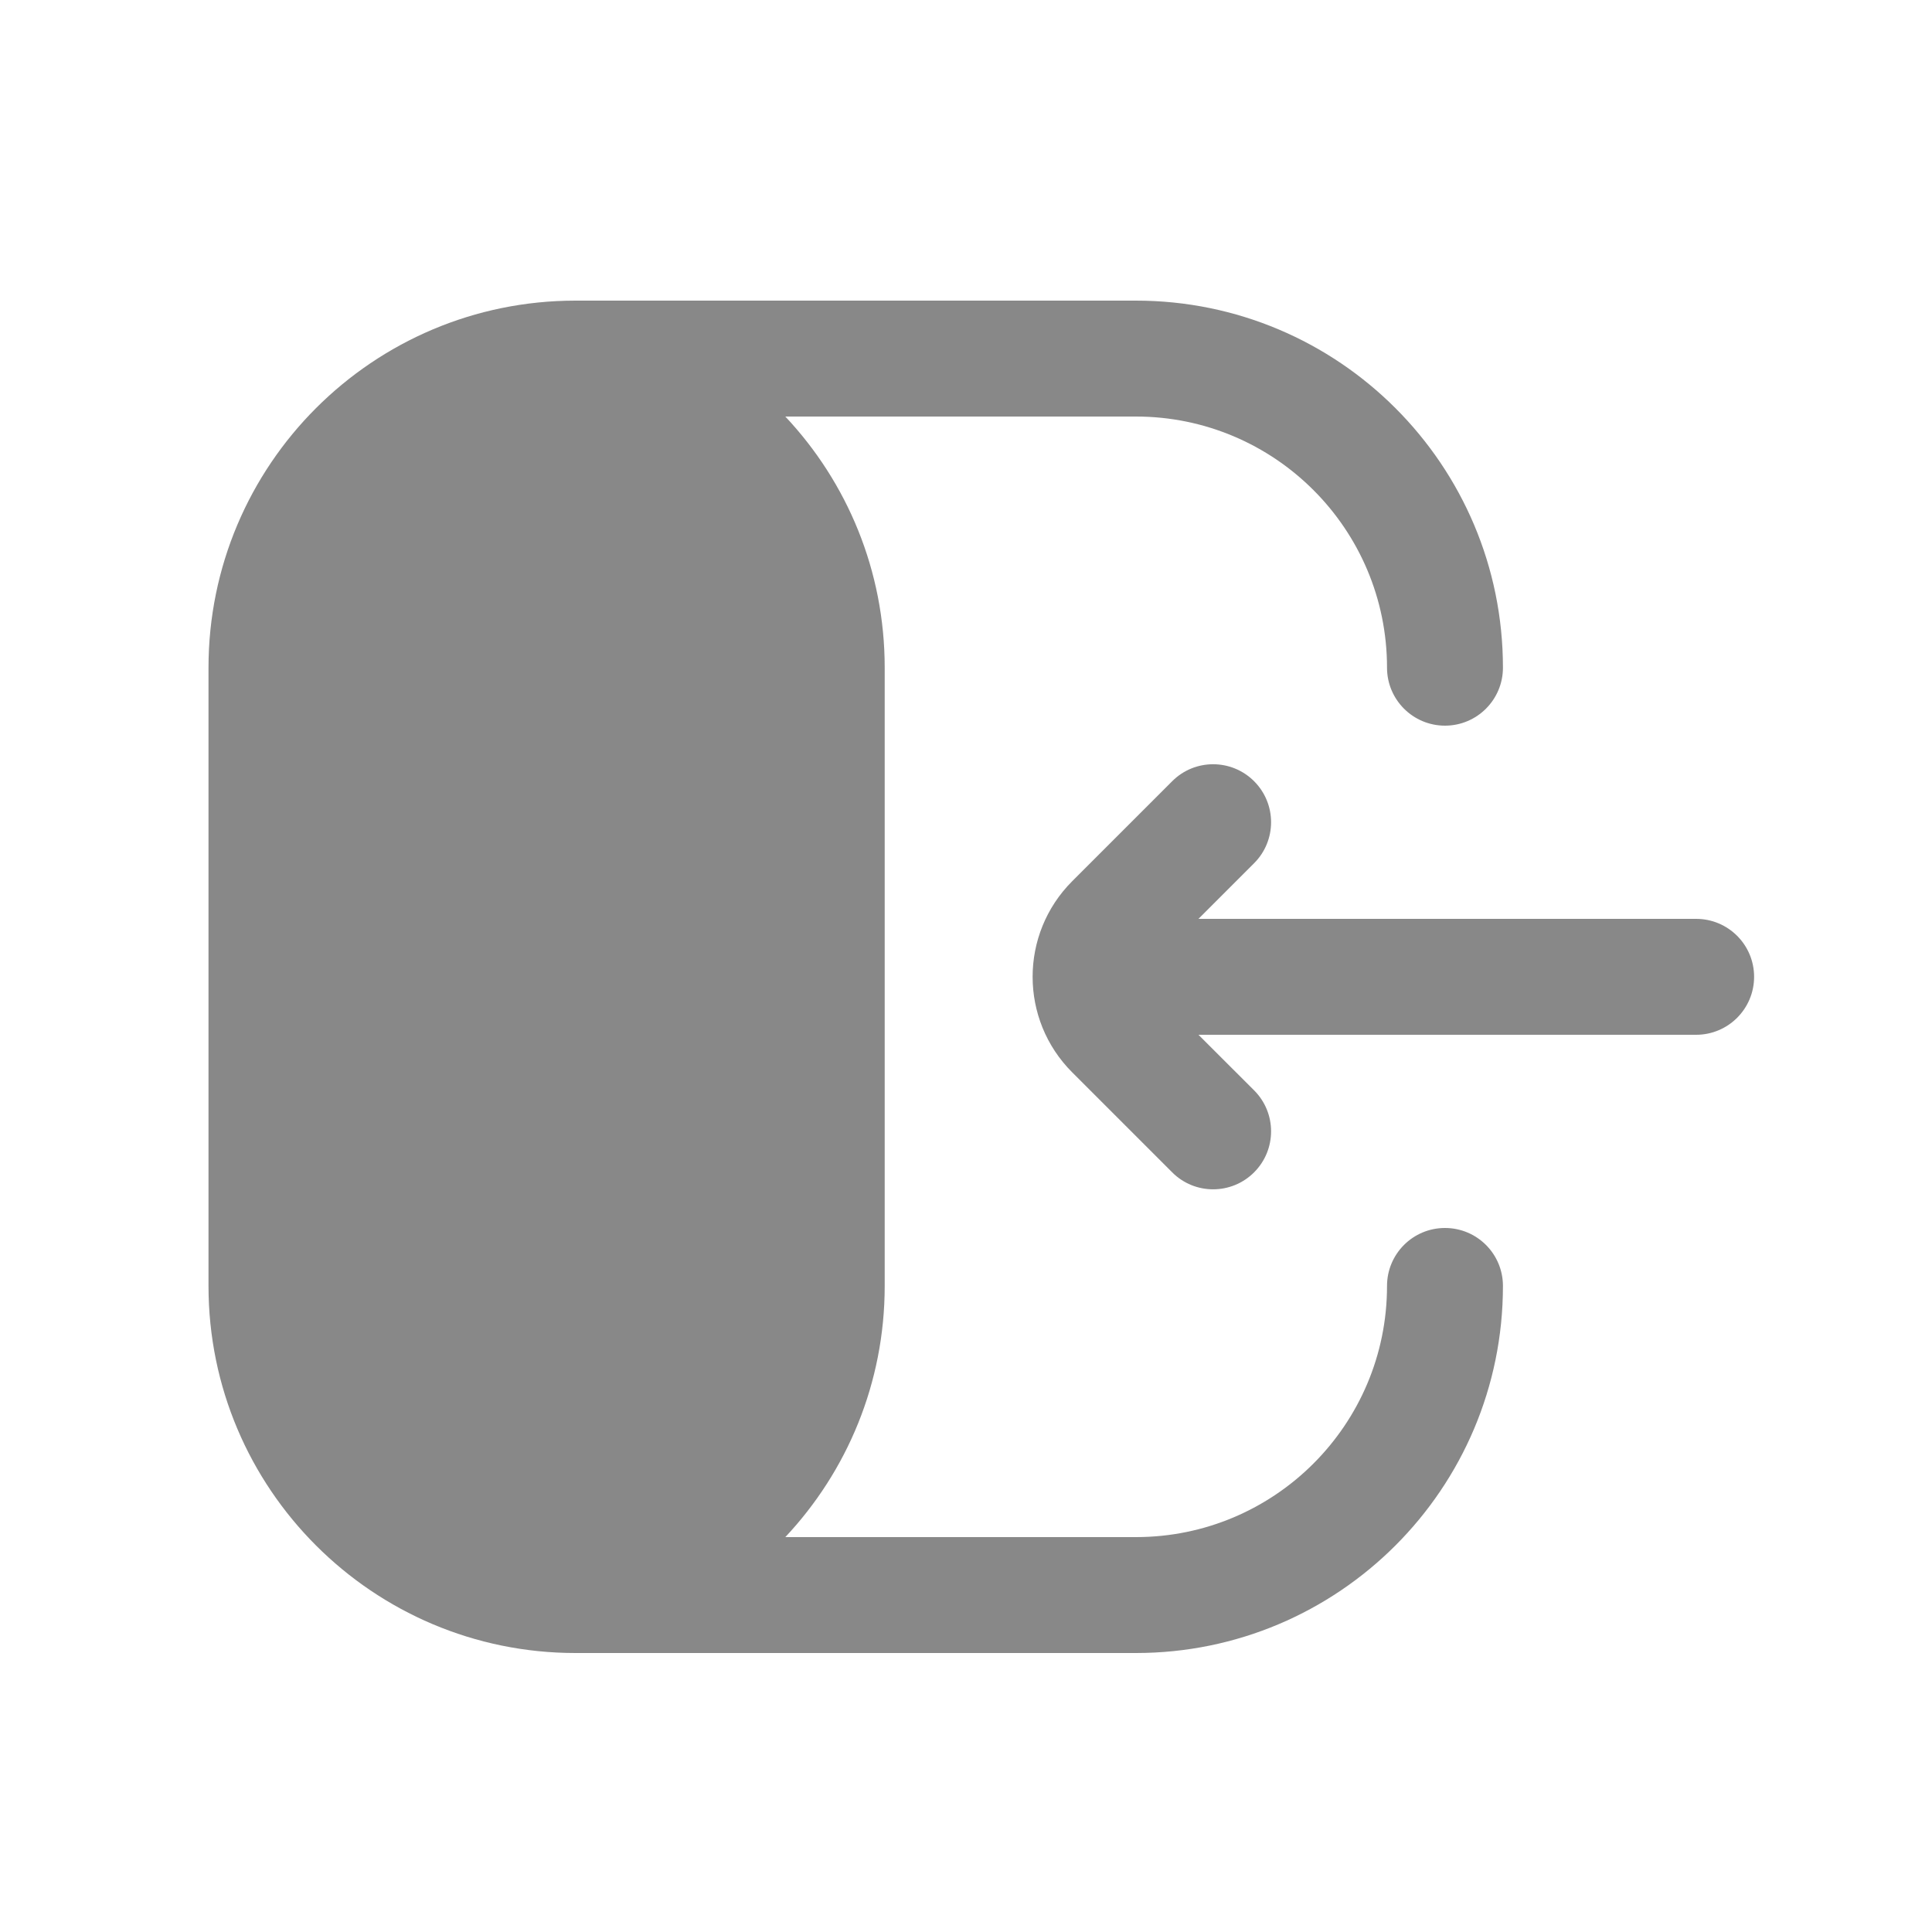
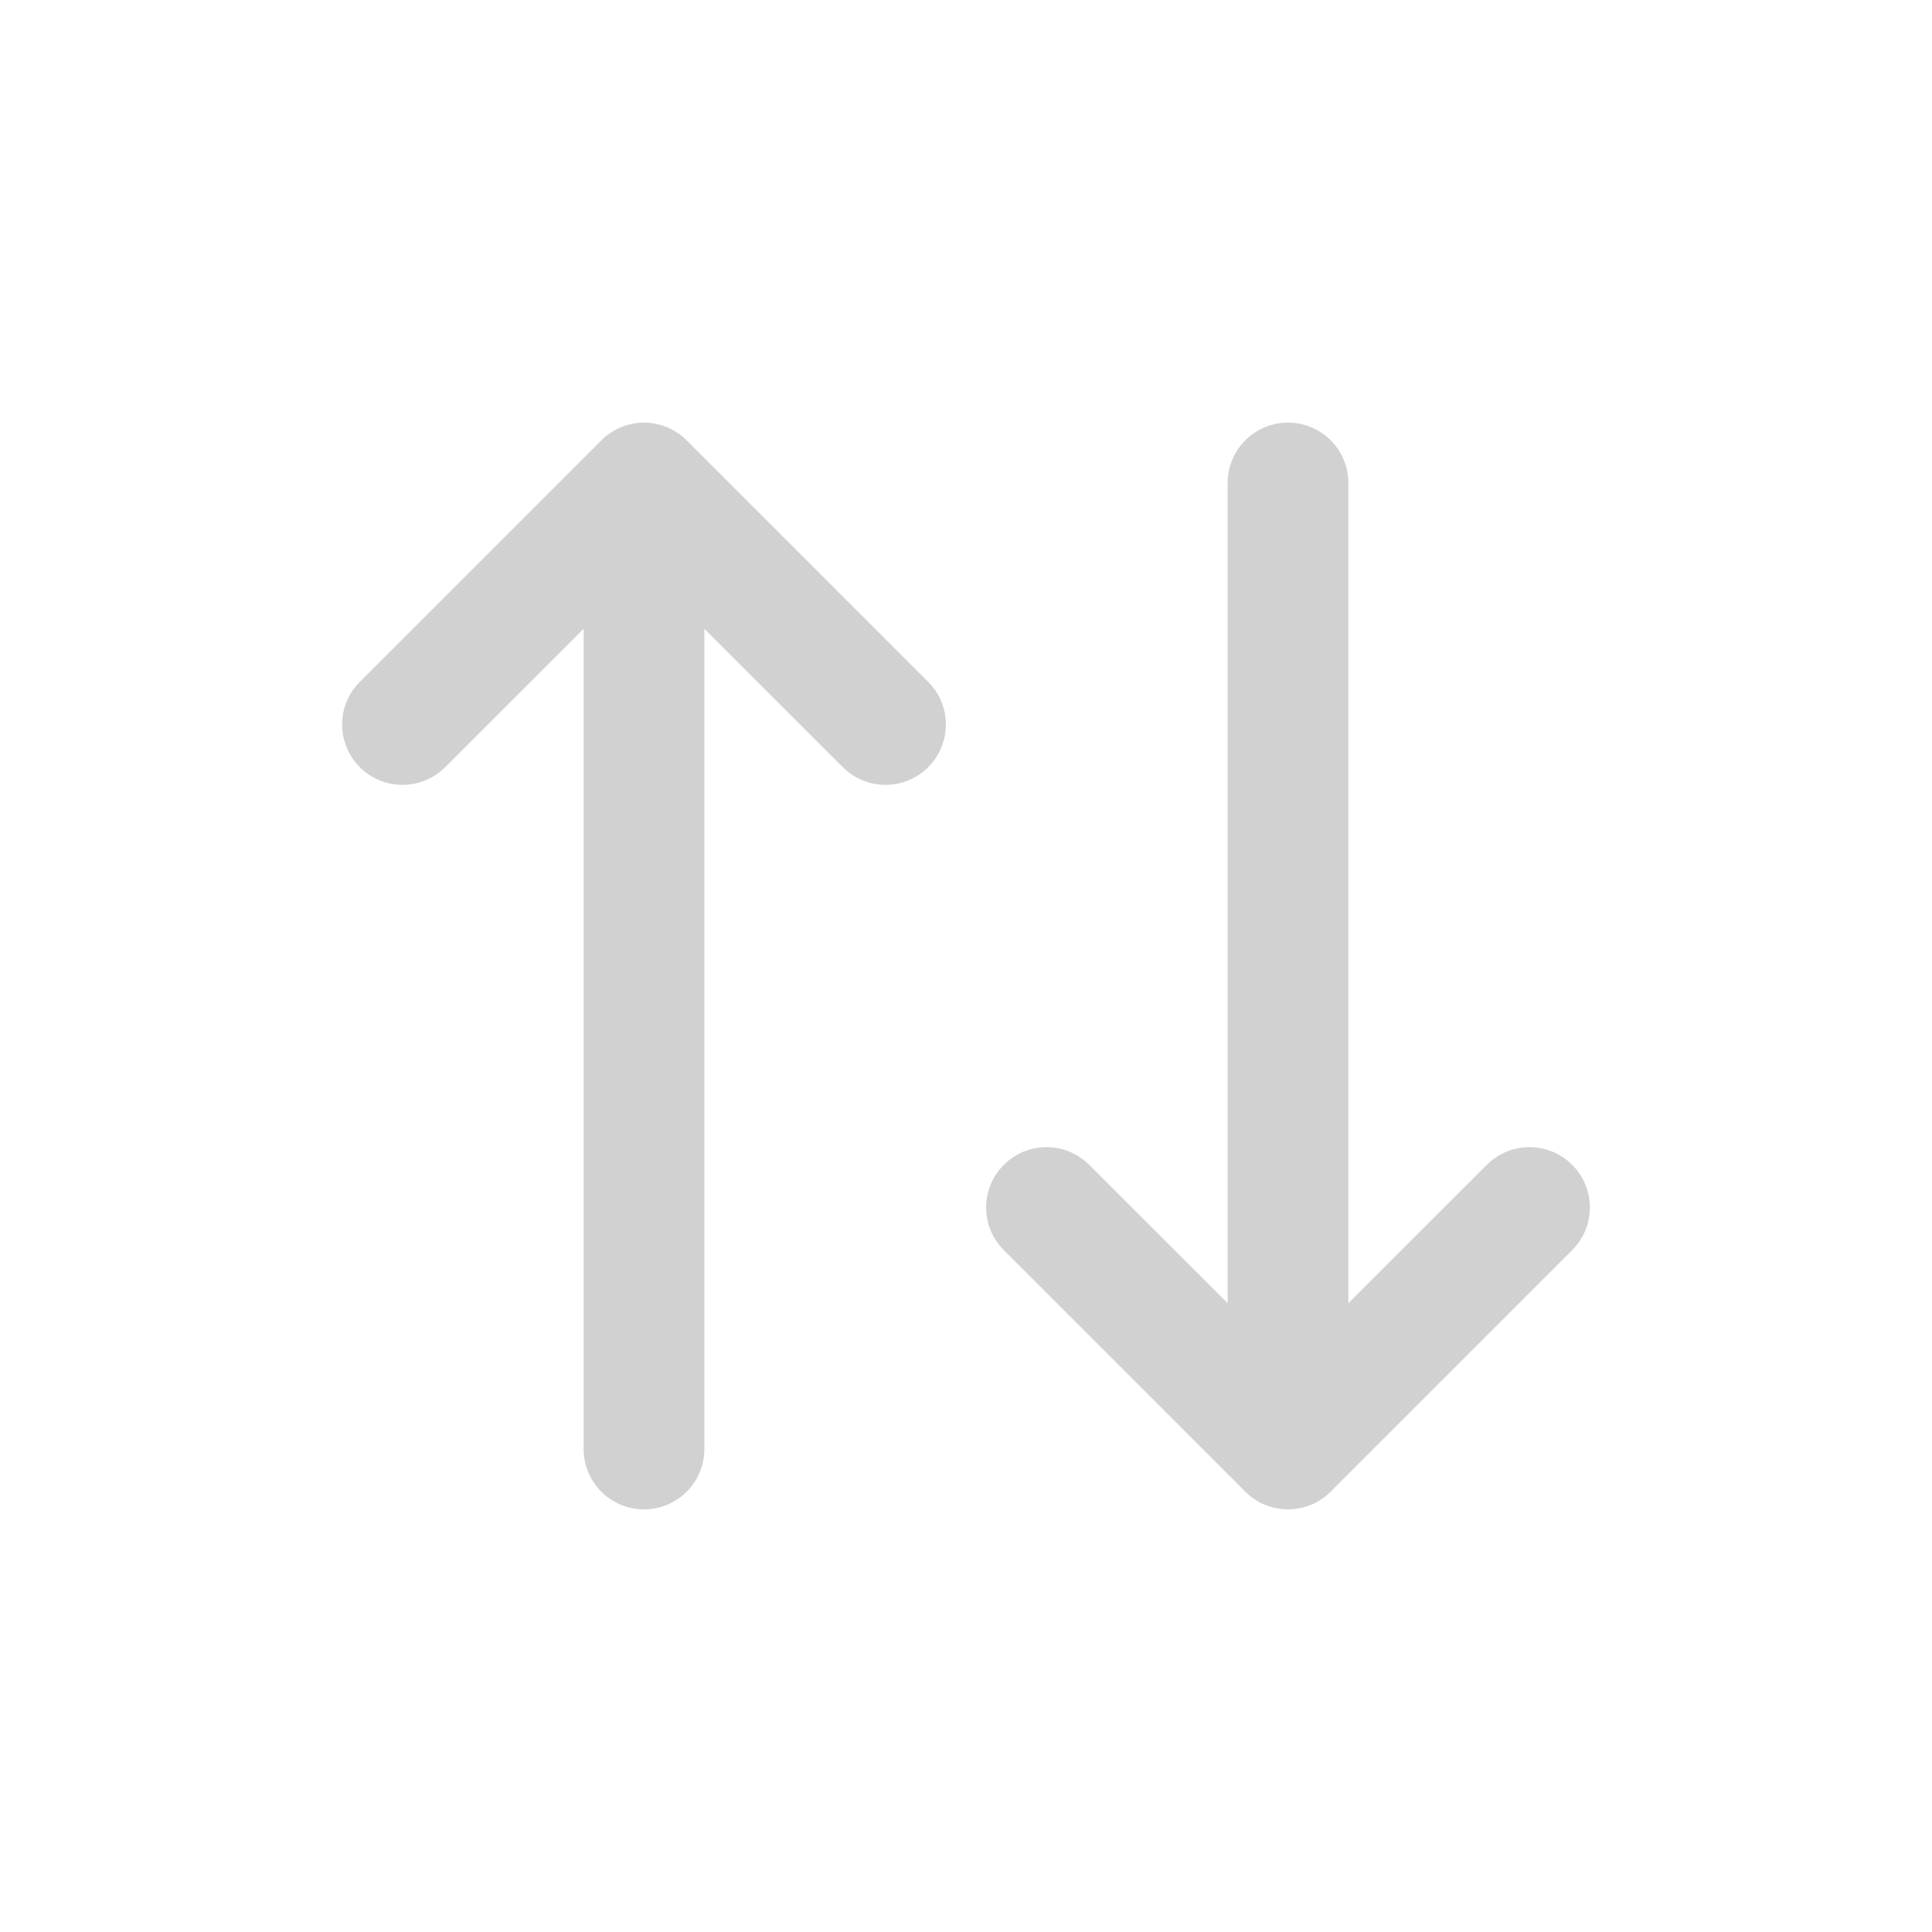
- <svg xmlns="http://www.w3.org/2000/svg" width="25" height="25" viewBox="0 0 25 25" fill="none">
-   <path d="M7.448 3.89C4.825 3.89 2.698 6.016 2.698 8.64V16.64C2.698 19.263 4.825 21.39 7.448 21.39H14.698C17.321 21.39 19.448 19.263 19.448 16.64C19.448 16.225 19.112 15.89 18.698 15.89C18.284 15.89 17.948 16.225 17.948 16.64C17.948 18.435 16.493 19.89 14.698 19.89H10.162C10.96 19.04 11.448 17.897 11.448 16.64V8.64C11.448 7.382 10.96 6.239 10.162 5.39H14.698C16.493 5.39 17.948 6.845 17.948 8.64C17.948 9.054 18.284 9.39 18.698 9.39C19.112 9.39 19.448 9.054 19.448 8.64C19.448 6.016 17.321 3.89 14.698 3.89H7.448Z" fill="#888888" />
-   <path d="M16.228 10.109C16.521 10.402 16.521 10.877 16.228 11.17L15.508 11.89L21.948 11.89C22.362 11.89 22.698 12.225 22.698 12.64C22.698 13.054 22.362 13.39 21.948 13.39L15.508 13.39L16.228 14.109C16.521 14.402 16.521 14.877 16.228 15.17C15.935 15.463 15.46 15.463 15.168 15.17L13.875 13.877C13.191 13.194 13.191 12.086 13.875 11.402L15.168 10.109C15.46 9.816 15.935 9.816 16.228 10.109Z" fill="#888888" />
+ <svg xmlns="http://www.w3.org/2000/svg" width="24" height="24" viewBox="0 0 24 24" fill="none">
+   <path d="M7.47 5.47C7.763 5.177 8.237 5.177 8.53 5.47L11.53 8.47C11.823 8.763 11.823 9.237 11.53 9.53C11.237 9.823 10.763 9.823 10.47 9.53L8.75 7.811V18C8.75 18.414 8.414 18.75 8 18.75C7.586 18.75 7.25 18.414 7.25 18V7.811L5.53 9.53C5.237 9.823 4.763 9.823 4.47 9.53C4.177 9.237 4.177 8.763 4.47 8.47L7.47 5.47ZM16 5.25C16.414 5.25 16.75 5.586 16.75 6V16.189L18.47 14.47C18.763 14.177 19.237 14.177 19.53 14.47C19.823 14.763 19.823 15.237 19.53 15.53L16.53 18.53C16.237 18.823 15.763 18.823 15.47 18.53L12.47 15.53C12.177 15.237 12.177 14.763 12.47 14.47C12.763 14.177 13.237 14.177 13.53 14.47L15.25 16.189V6C15.25 5.586 15.586 5.25 16 5.25Z" fill="#D1D1D1" />
</svg>
